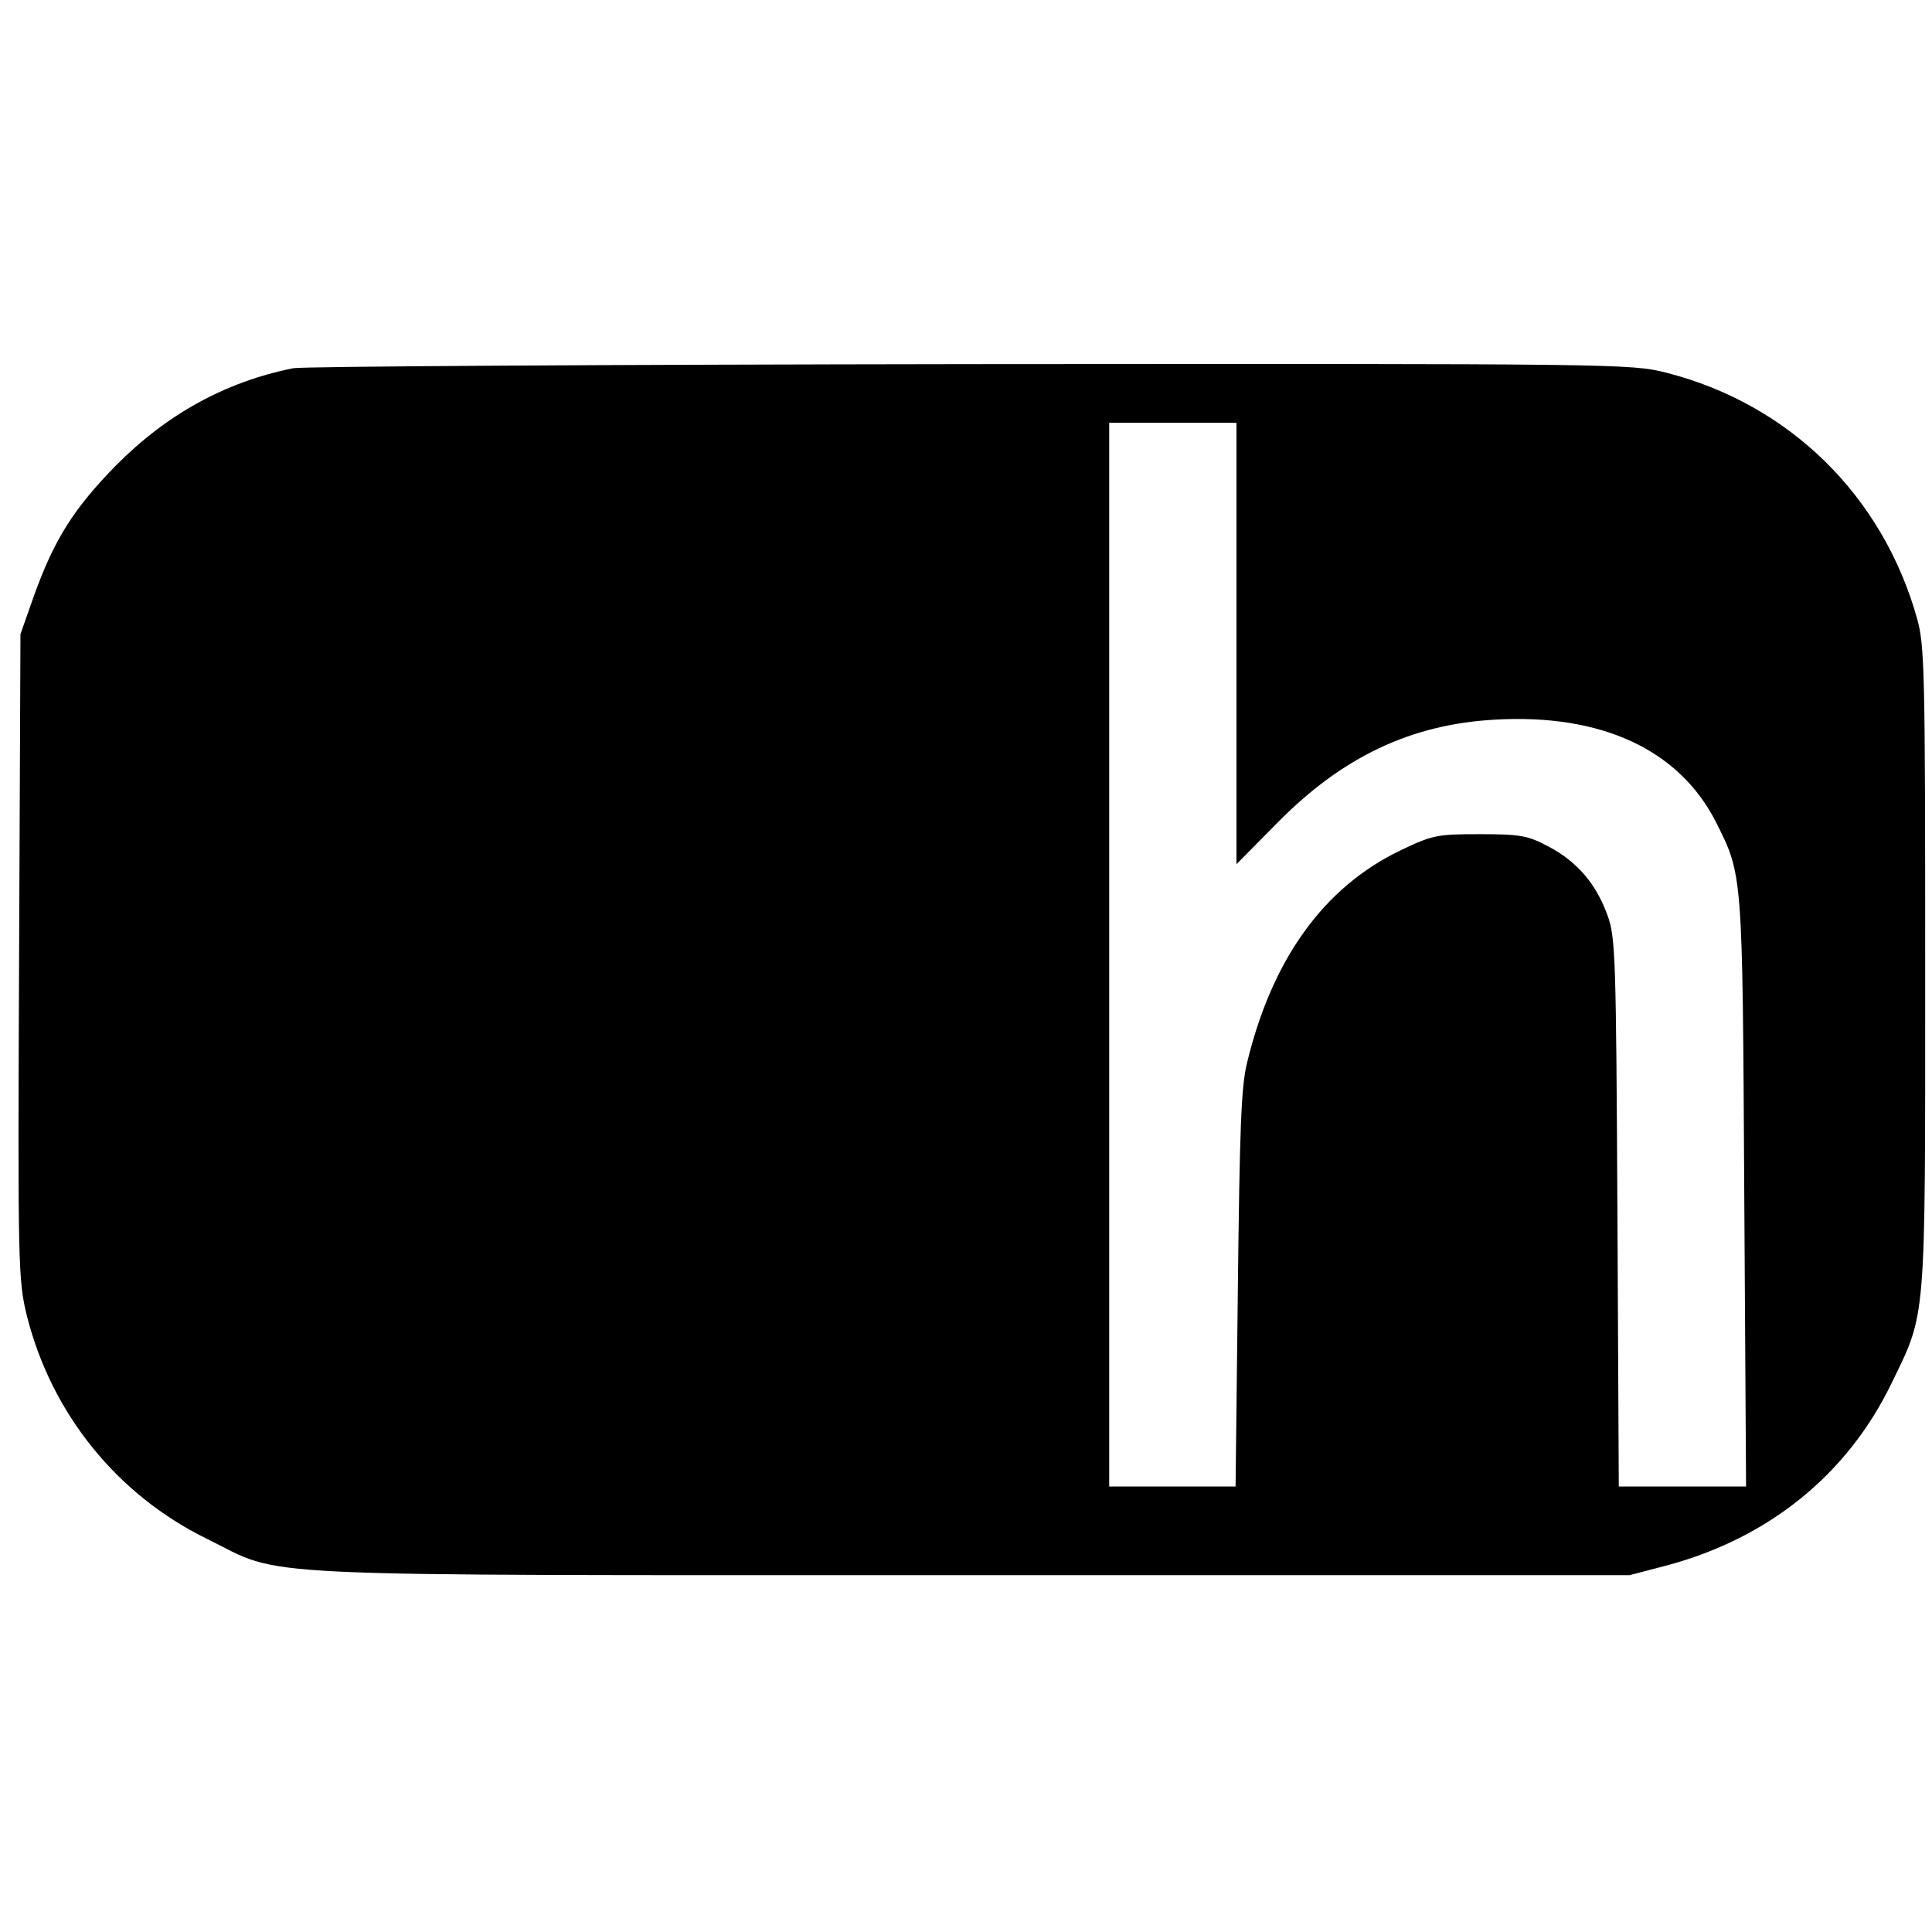
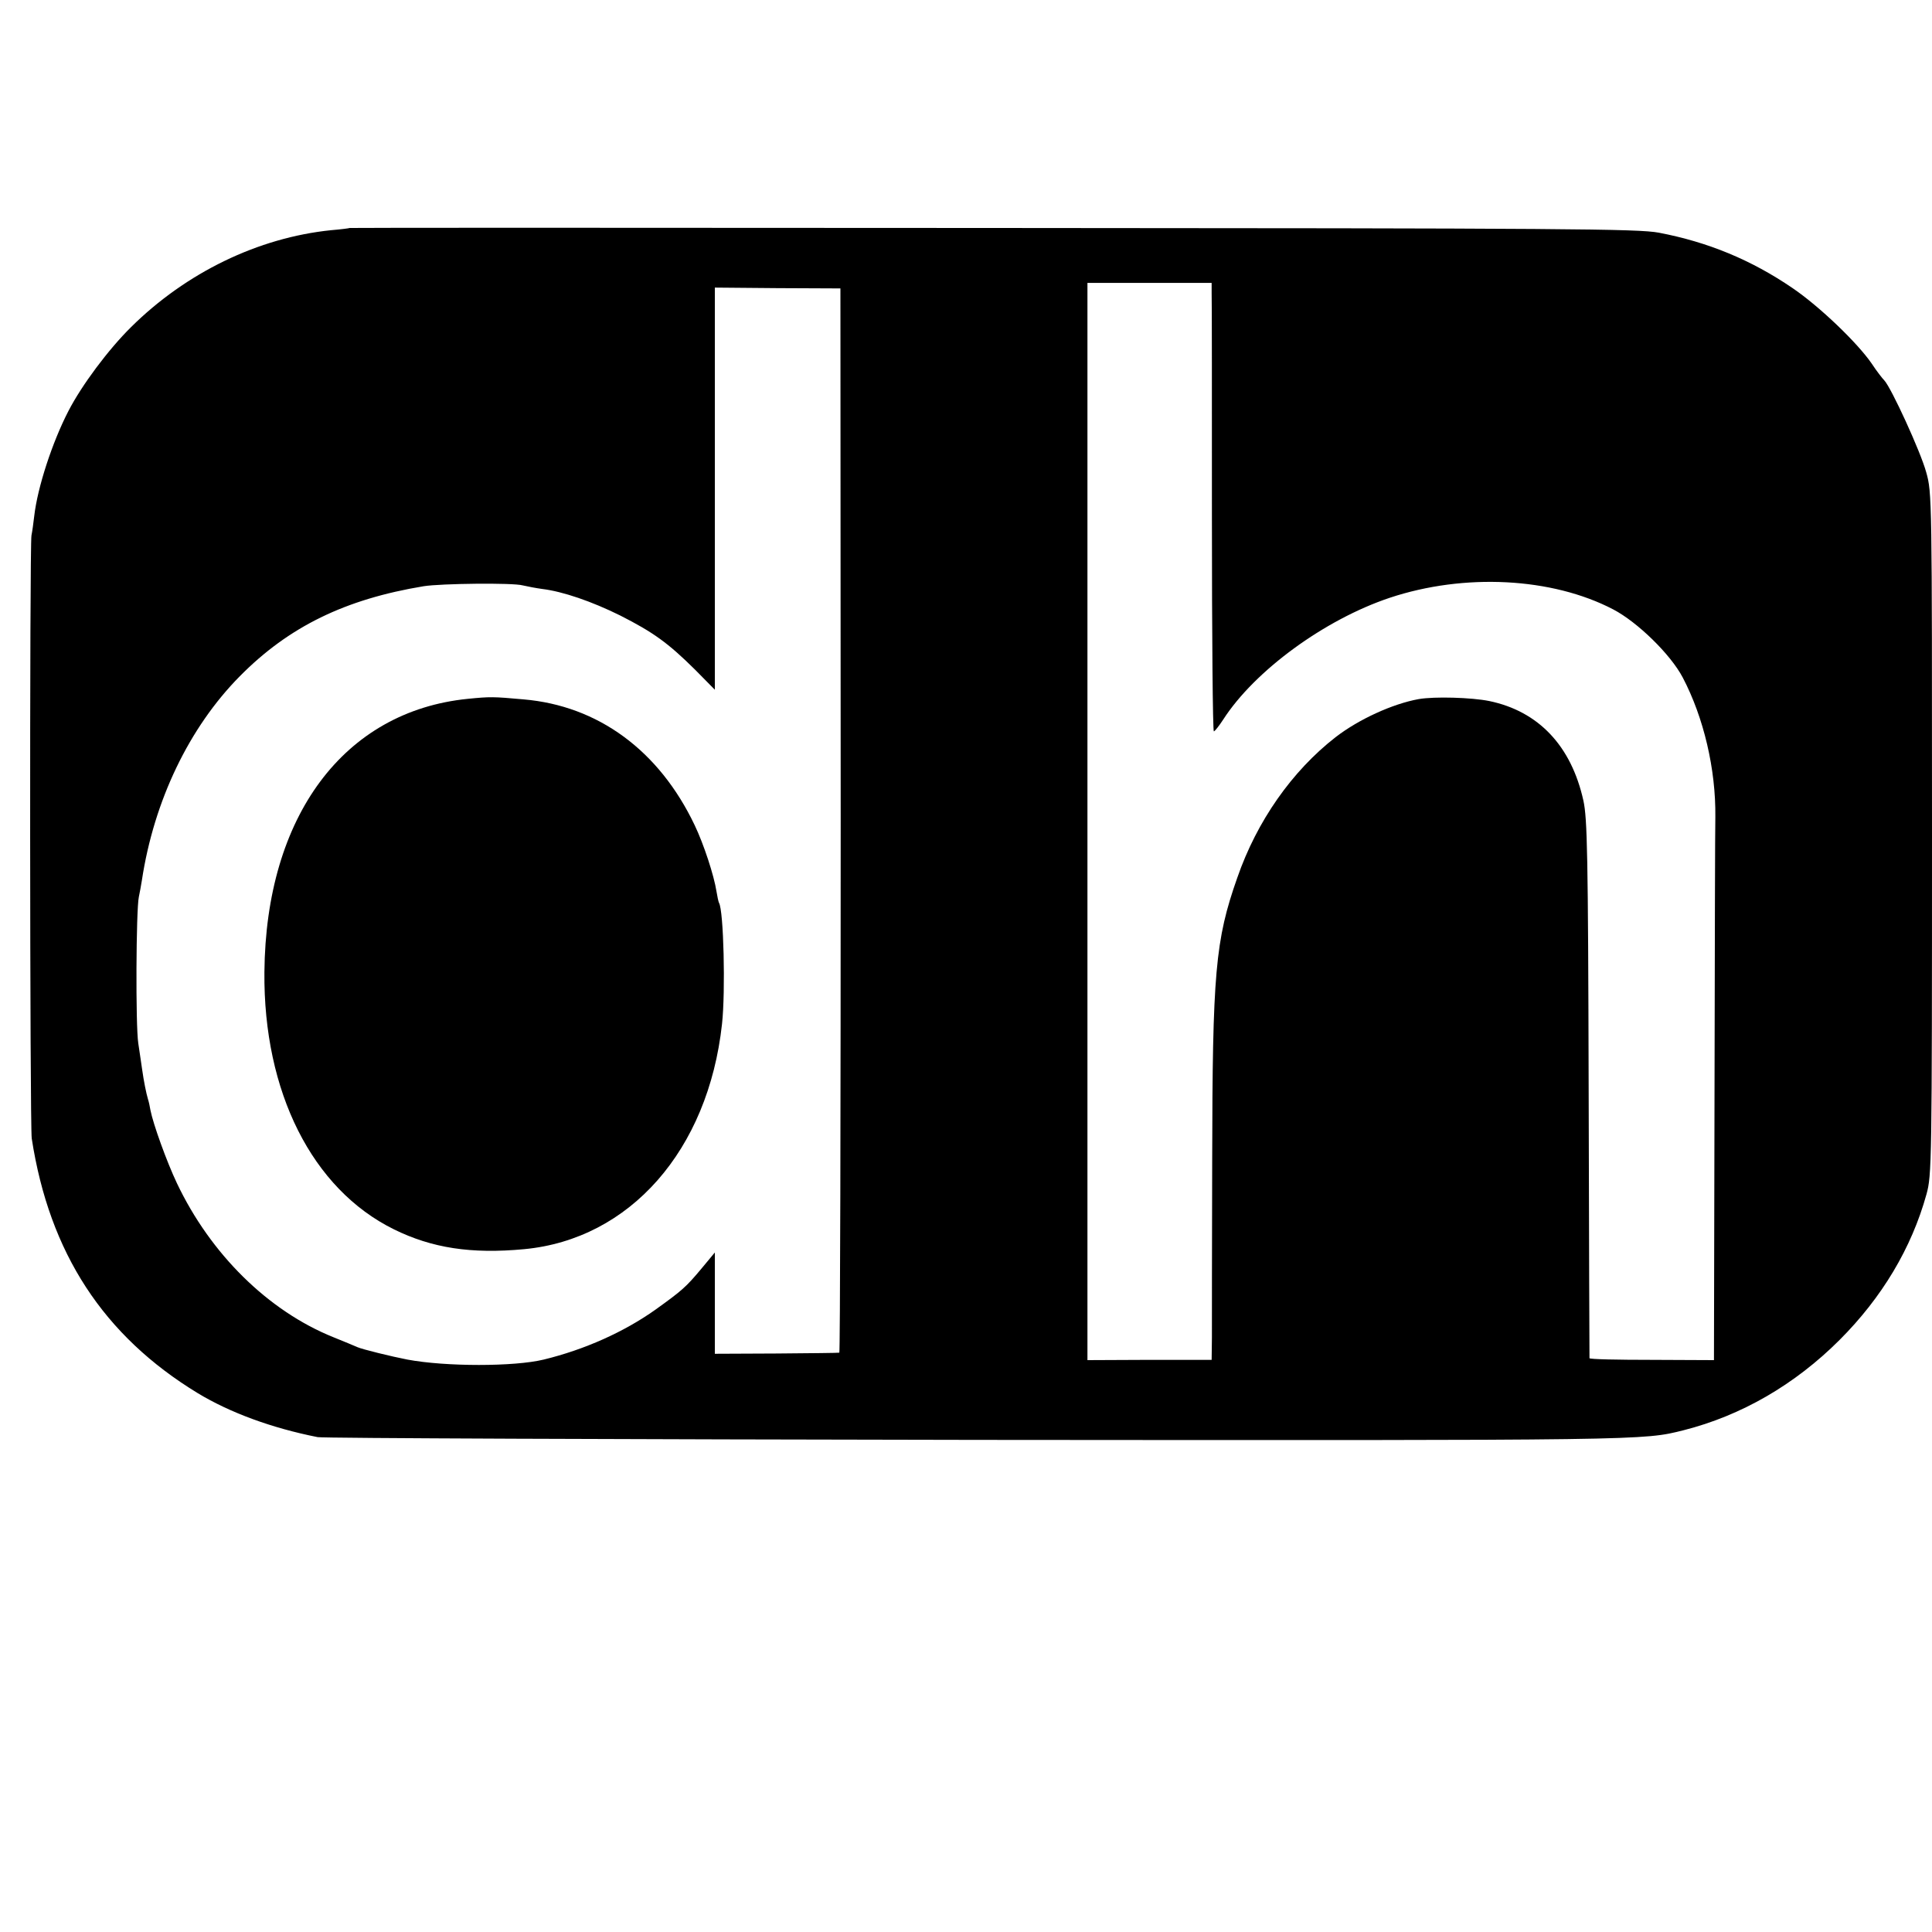
- <svg xmlns="http://www.w3.org/2000/svg" version="1.0" width="425pt" height="425pt" viewBox="0 0 425 425" preserveAspectRatio="xMidYMid meet">
-   <g transform="translate(0,425) scale(0.1,-0.1)" fill="#000000" stroke="none">
-     <path d="M645 3440 c-149 -30 -278 -101 -390 -214 -93 -95 -135 -162 -179 -283 l-31 -88 -3 -709 c-3 -682 -2 -712 17 -790 54 -215 198 -394 396 -491 175 -86 44 -80 1680 -80 l1450 0 84 22 c222 60 394 199 491 398 78 161 75 124 75 915 0 652 -1 710 -18 770 -76 270 -281 471 -551 540 -78 20 -106 20 -1530 19 -798 -1 -1469 -5 -1491 -9z m2075 -606 l0 -485 88 89 c144 147 296 219 482 229 233 13 403 -66 484 -224 60 -119 59 -110 63 -815 l4 -648 -140 0 -140 0 -3 603 c-3 559 -4 606 -22 654 -25 69 -67 118 -130 151 -45 24 -62 27 -151 27 -94 0 -104 -2 -175 -36 -168 -81 -282 -239 -337 -468 -13 -53 -16 -150 -20 -498 l-5 -433 -139 0 -139 0 0 1170 0 1170 140 0 140 0 0 -486z" />
+ <svg xmlns="http://www.w3.org/2000/svg" version="1.0" width="700pt" height="700pt" viewBox="0 0 700 700" preserveAspectRatio="xMidYMid meet">
+   <g transform="translate(0,700) scale(0.1,-0.1)" fill="#000000" stroke="none">
+     <path d="M1267 6174 c-1 -1 -31 -5 -67 -8 -265 -27 -526 -154 -725 -351 -83 -82 -179 -211 -227 -304 -58 -112 -112 -276 -124 -381 -3 -25 -7 -56 -10 -70 -7 -38 -6 -2139 1 -2185 64 -415 260 -715 602 -923 116 -70 267 -126 434 -159 19 -4 1094 -8 2389 -10 2435 -2 2412 -2 2560 35 209 53 403 165 565 327 154 154 261 333 315 528 19 69 20 108 20 1306 0 1219 0 1236 -21 1310 -20 74 -127 307 -152 333 -7 7 -28 34 -45 60 -52 76 -190 208 -287 274 -151 103 -307 167 -485 201 -76 14 -320 16 -2413 17 -1281 1 -2329 1 -2330 0z m3123 -234 c1 -19 1 -385 1 -812 0 -428 3 -778 7 -778 4 1 19 20 34 43 114 177 367 362 603 441 270 90 588 74 810 -42 88 -46 208 -163 252 -247 76 -145 120 -332 118 -505 -1 -25 -2 -478 -3 -1006 l-2 -962 -225 1 c-124 0 -225 2 -226 6 0 3 -2 443 -3 976 -2 856 -5 979 -19 1044 -44 199 -163 324 -341 361 -64 13 -199 17 -256 7 -94 -17 -217 -73 -301 -138 -158 -123 -285 -304 -356 -509 -80 -227 -90 -344 -91 -1025 -1 -308 -1 -597 -1 -641 l-1 -81 -225 0 -225 -1 0 1952 0 1951 225 0 225 0 0 -35z m-1344 -1912 c0 -1061 -2 -1929 -5 -1929 -3 -1 -106 -2 -228 -3 l-223 -1 0 183 0 184 -49 -59 c-56 -67 -70 -79 -166 -148 -114 -81 -257 -145 -405 -181 -107 -26 -355 -26 -494 0 -57 11 -163 37 -181 45 -11 5 -50 21 -87 36 -236 95 -445 301 -567 558 -37 78 -86 214 -96 265 -2 13 -6 31 -9 40 -6 20 -15 64 -21 107 -2 17 -9 59 -14 95 -10 65 -8 483 2 530 3 14 8 41 11 60 44 290 172 555 355 740 178 180 382 279 666 326 63 10 324 13 359 3 17 -4 49 -10 71 -13 74 -9 179 -45 282 -96 120 -61 173 -99 271 -196 l72 -73 0 728 0 729 228 -2 227 -1 1 -1927z" />
+     <path d="M1695 4468 c-449 -45 -732 -425 -737 -990 -4 -434 173 -786 469 -932 138 -68 280 -90 472 -72 383 36 667 358 717 816 13 118 6 412 -11 439 -2 4 -6 22 -9 41 -9 58 -46 171 -79 240 -129 271 -350 433 -620 456 -111 10 -121 10 -202 2z" />
  </g>
</svg>
